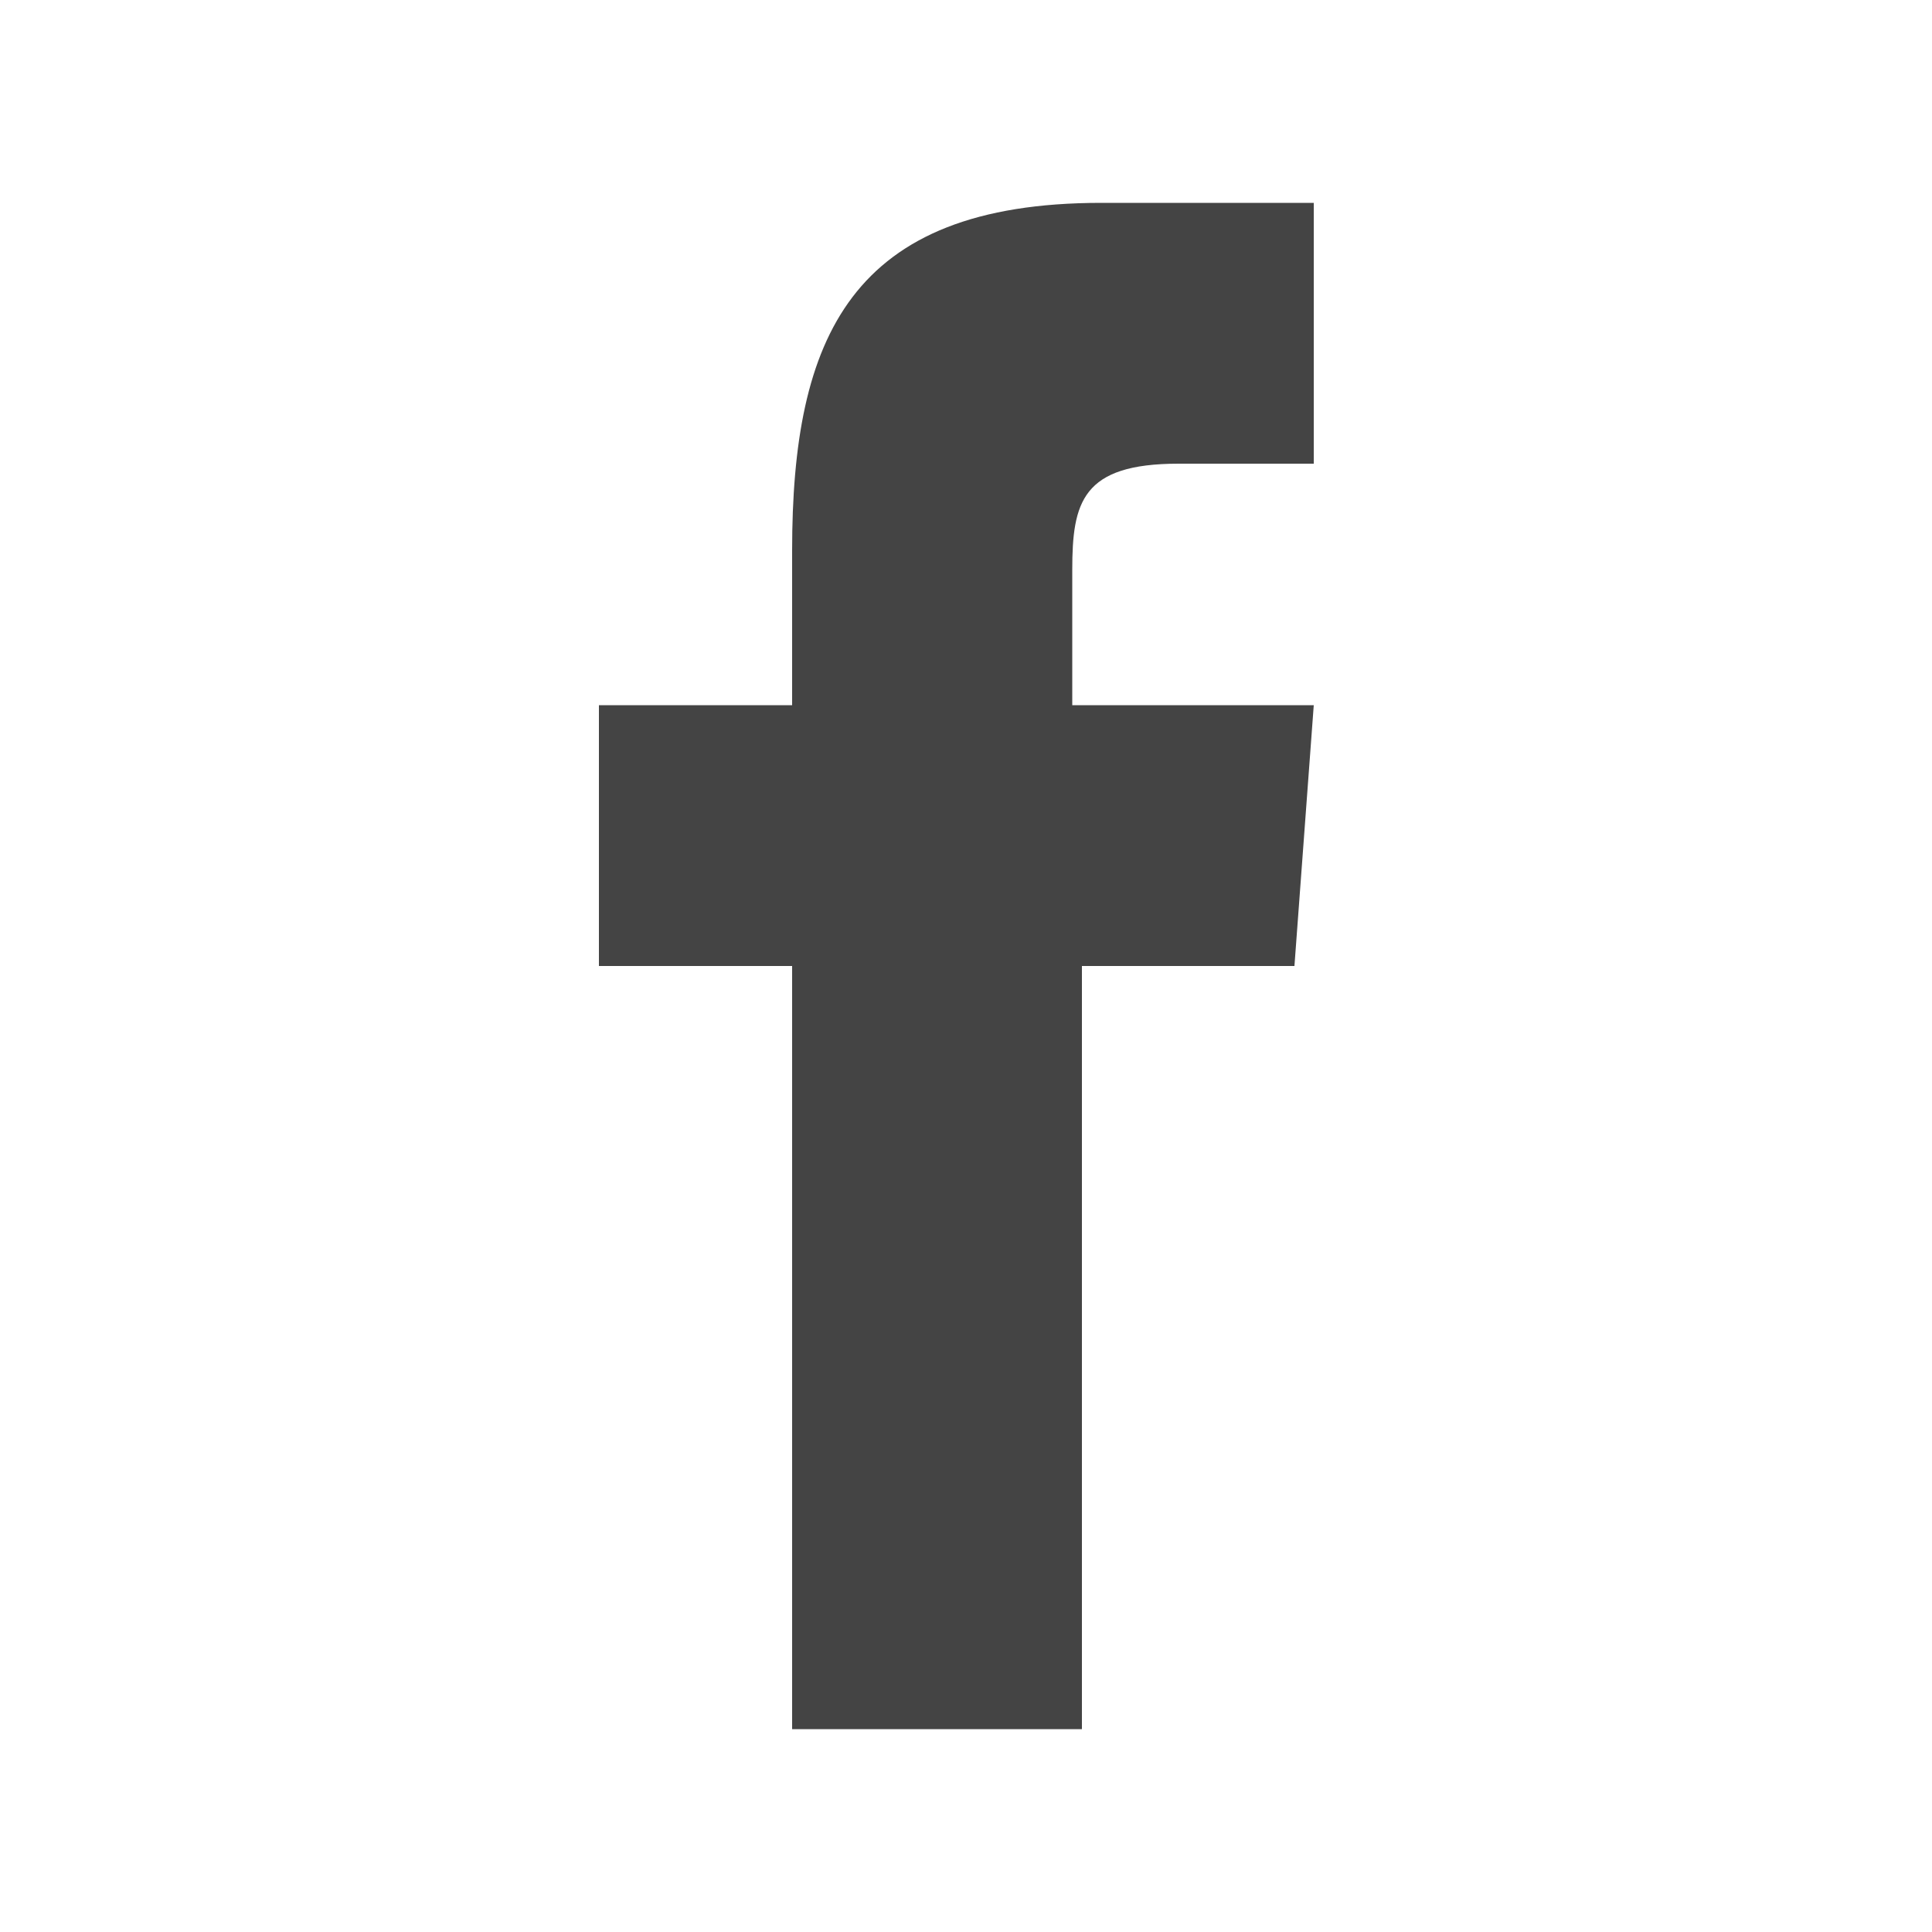
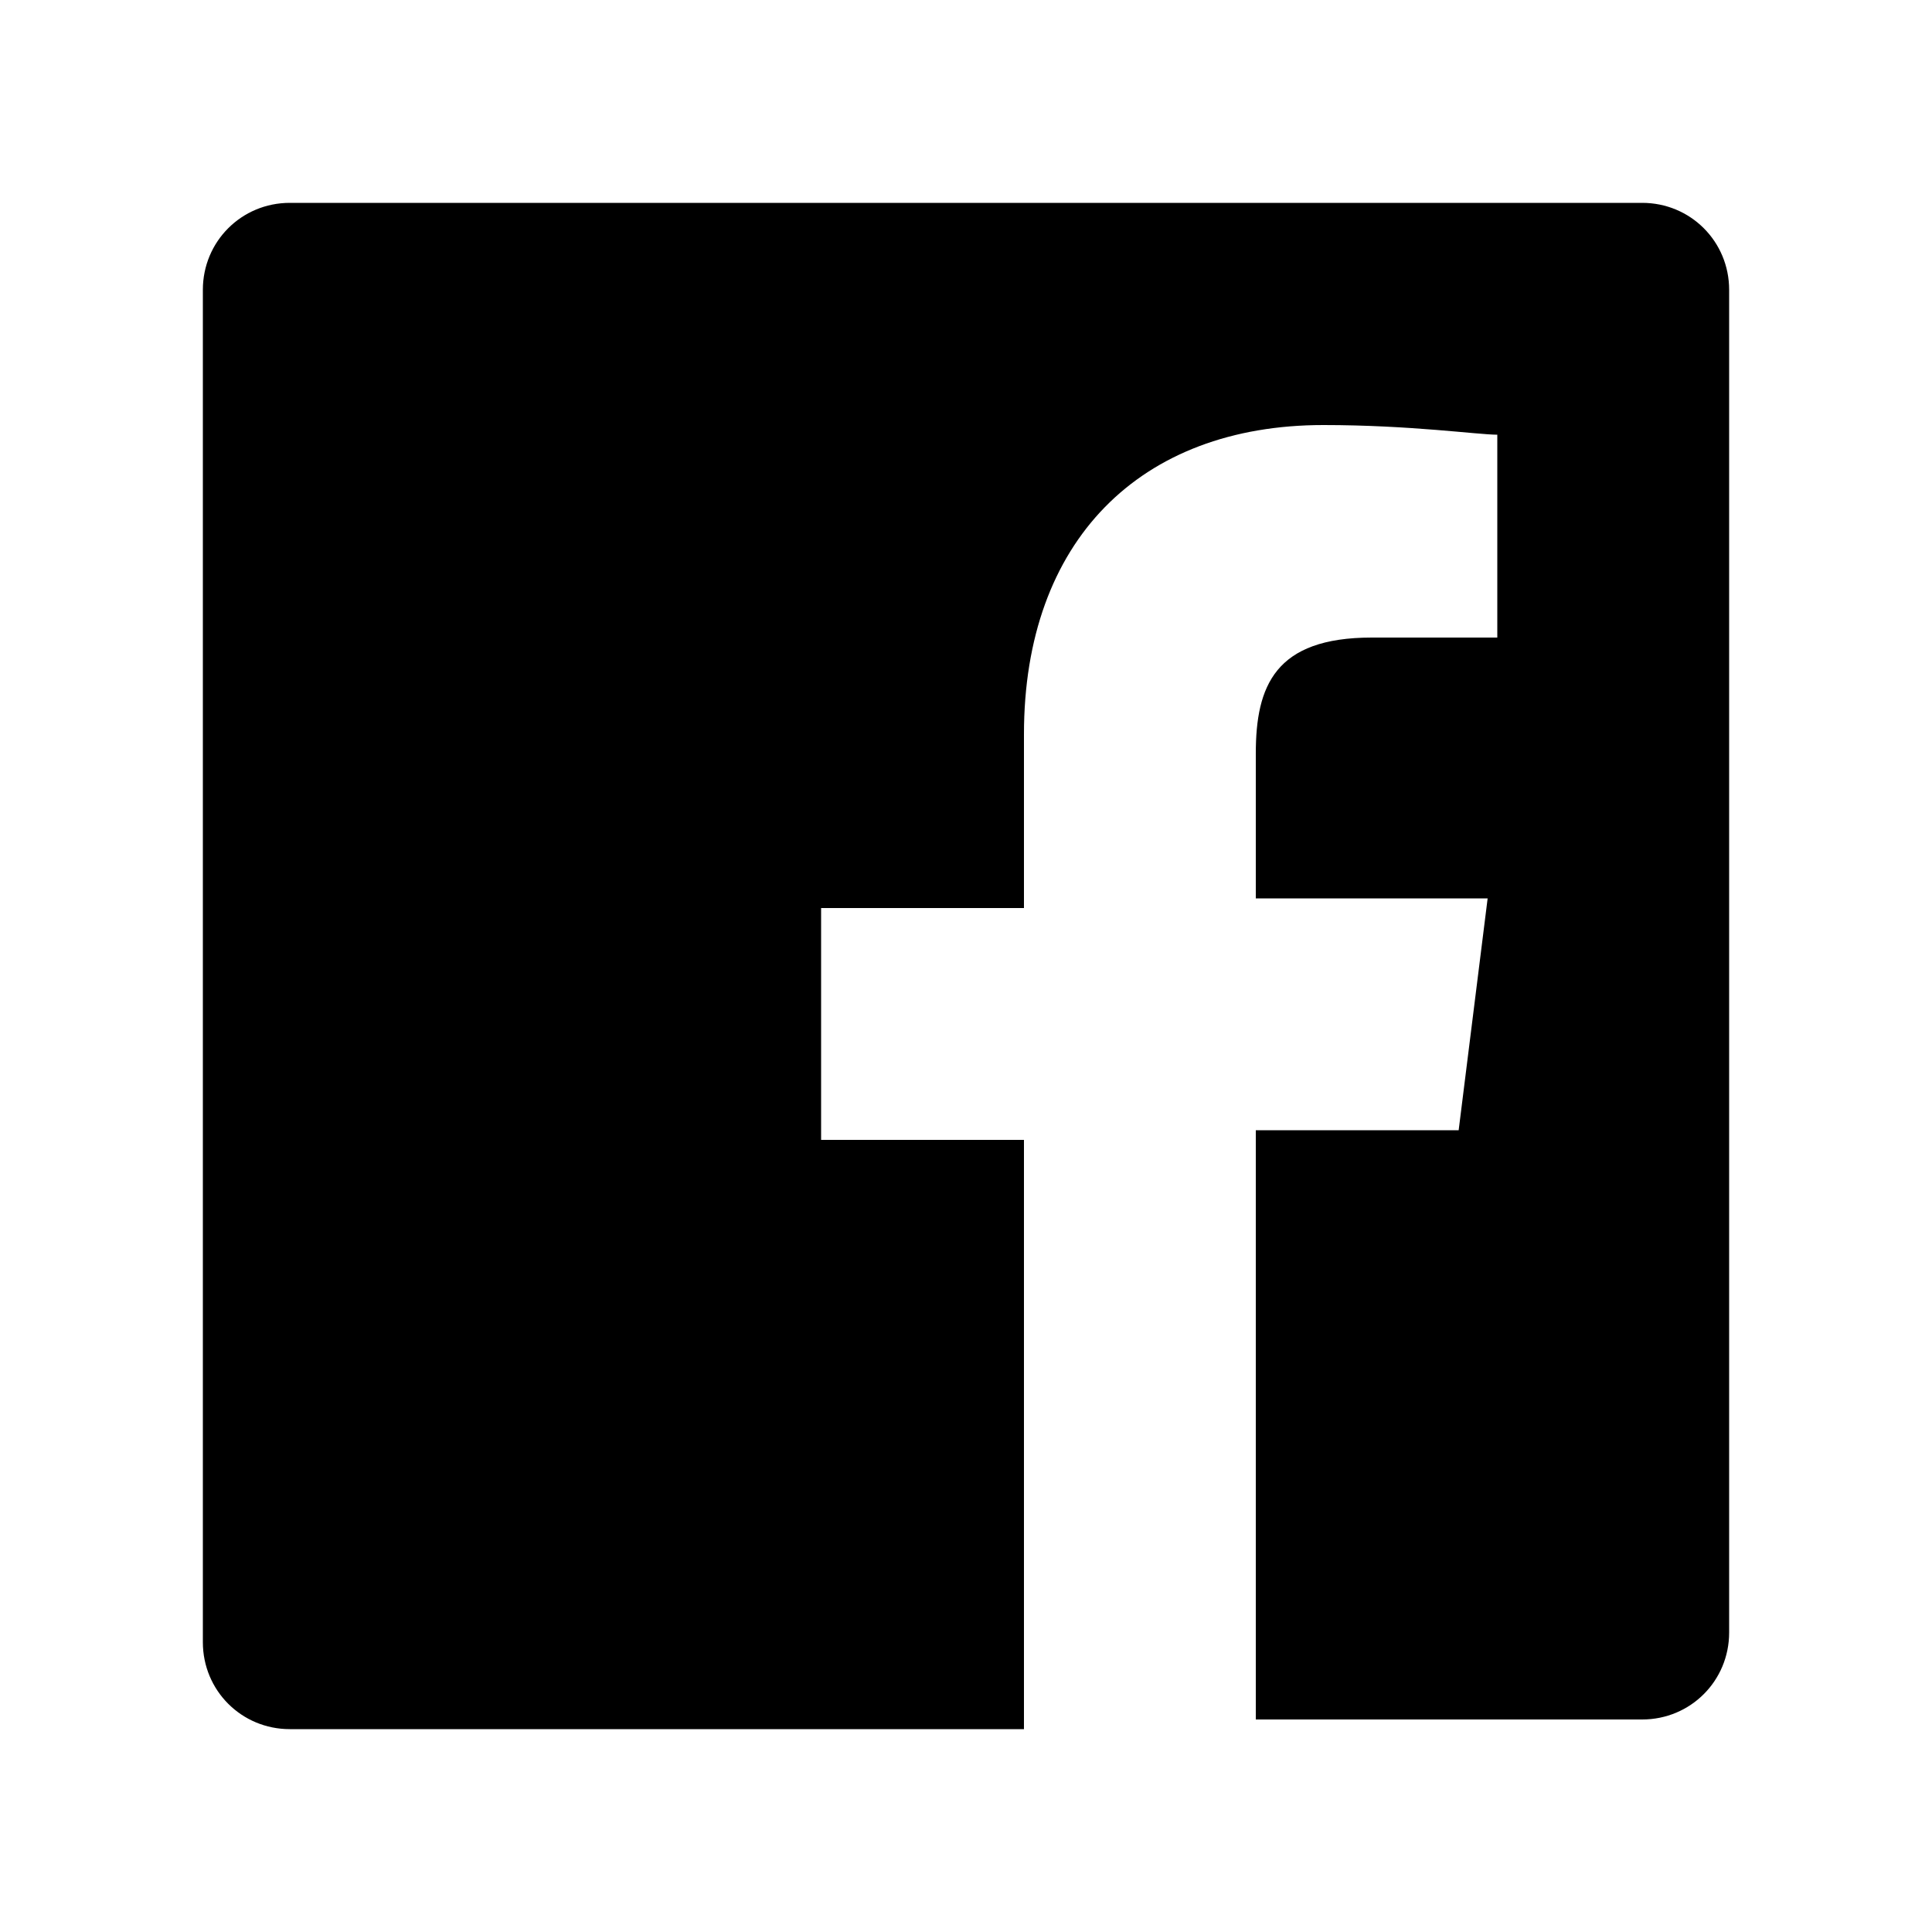
<svg xmlns="http://www.w3.org/2000/svg" version="1.1" id="Layer_1" x="0px" y="0px" viewBox="0 0 20 20" enable-background="new 0 0 20 20" xml:space="preserve">
-   <g id="facebook">
-     <path fill="#444444" d="M11.2,17.9h-3V10h-2V7.3l2,0l0-1.6c0-2.2,0.6-3.6,3.2-3.6h2.2v2.7h-1.4c-1,0-1.1,0.4-1.1,1.1l0,1.4h2.5   L13.4,10l-2.2,0L11.2,17.9L11.2,17.9z" />
-   </g>
+   <path id="White_2_" d="M17,2.1H3C2.5,2.1,2.1,2.5,2.1,3V17c0,0.5,0.4,0.9,0.9,0.9h7.6v-6.1H8.5V9.4h2.1V7.6c0-2,1.2-3.2,3.1-3.2  c0.9,0,1.6,0.1,1.8,0.1v2.1l-1.3,0c-1,0-1.2,0.5-1.2,1.2v1.5h2.4l-0.3,2.4H13v6.1h4c0.5,0,0.9-0.4,0.9-0.9V3  C17.9,2.5,17.5,2.1,17,2.1z" />
</svg>
